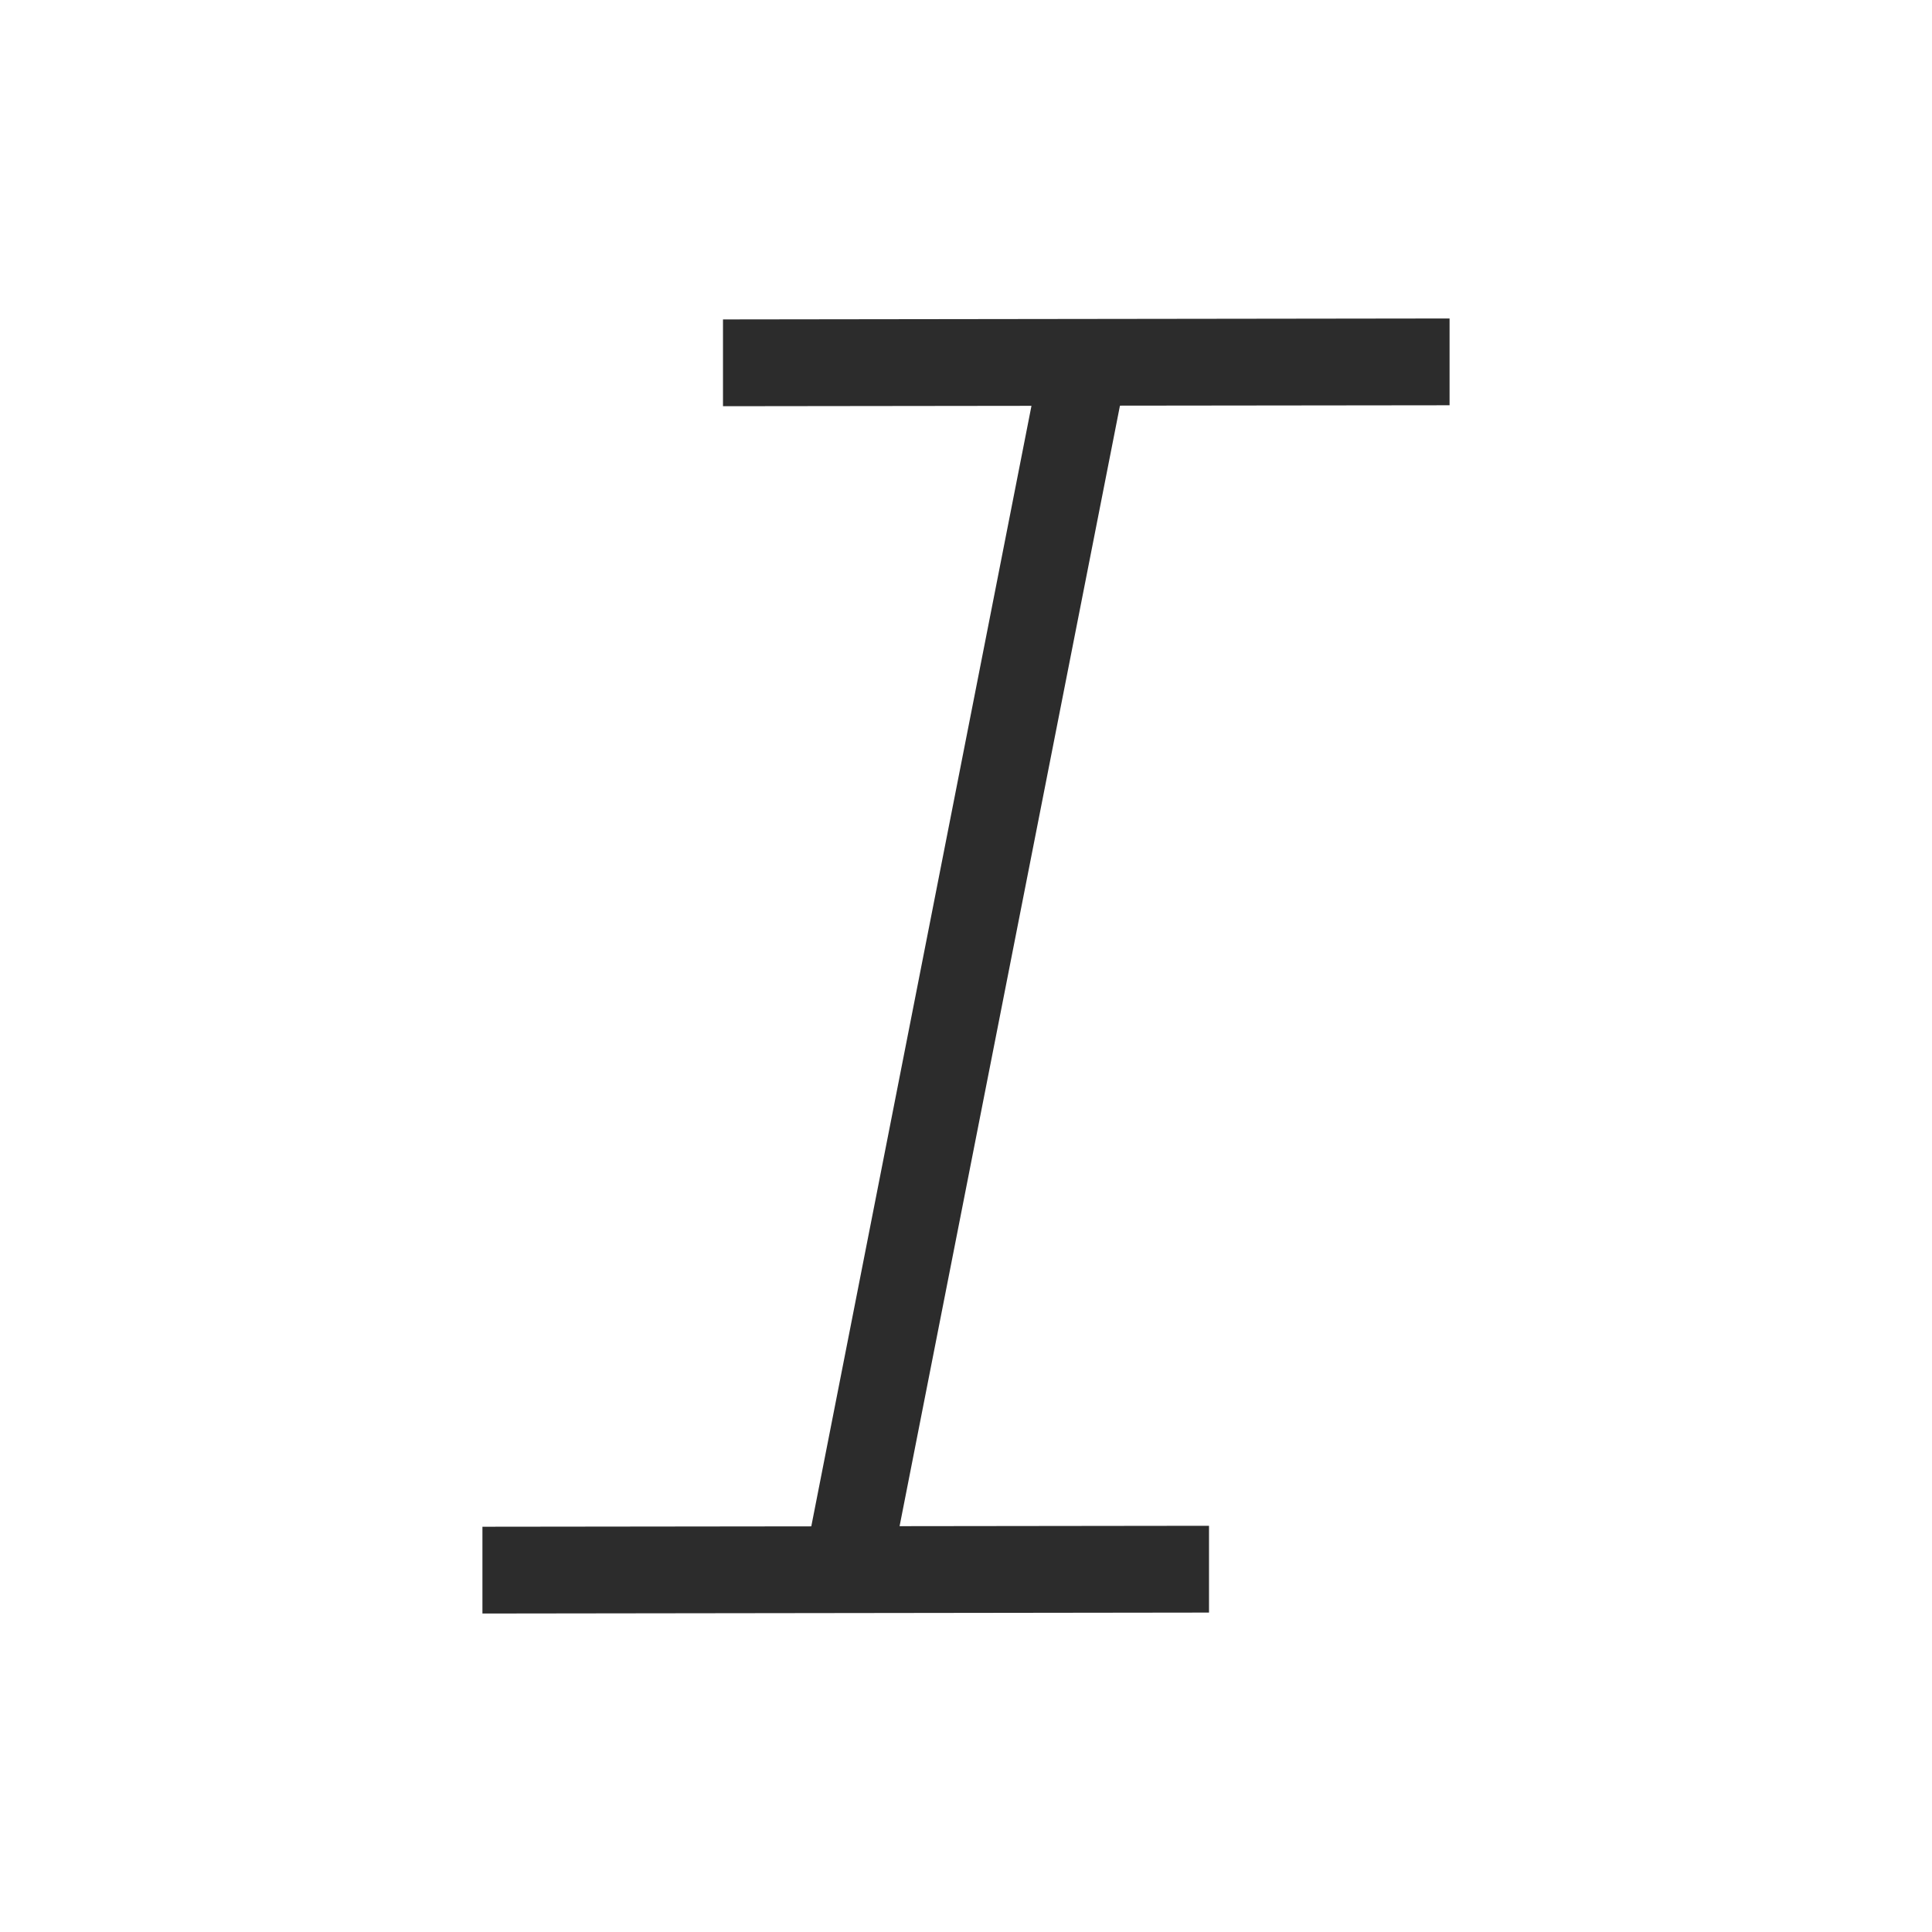
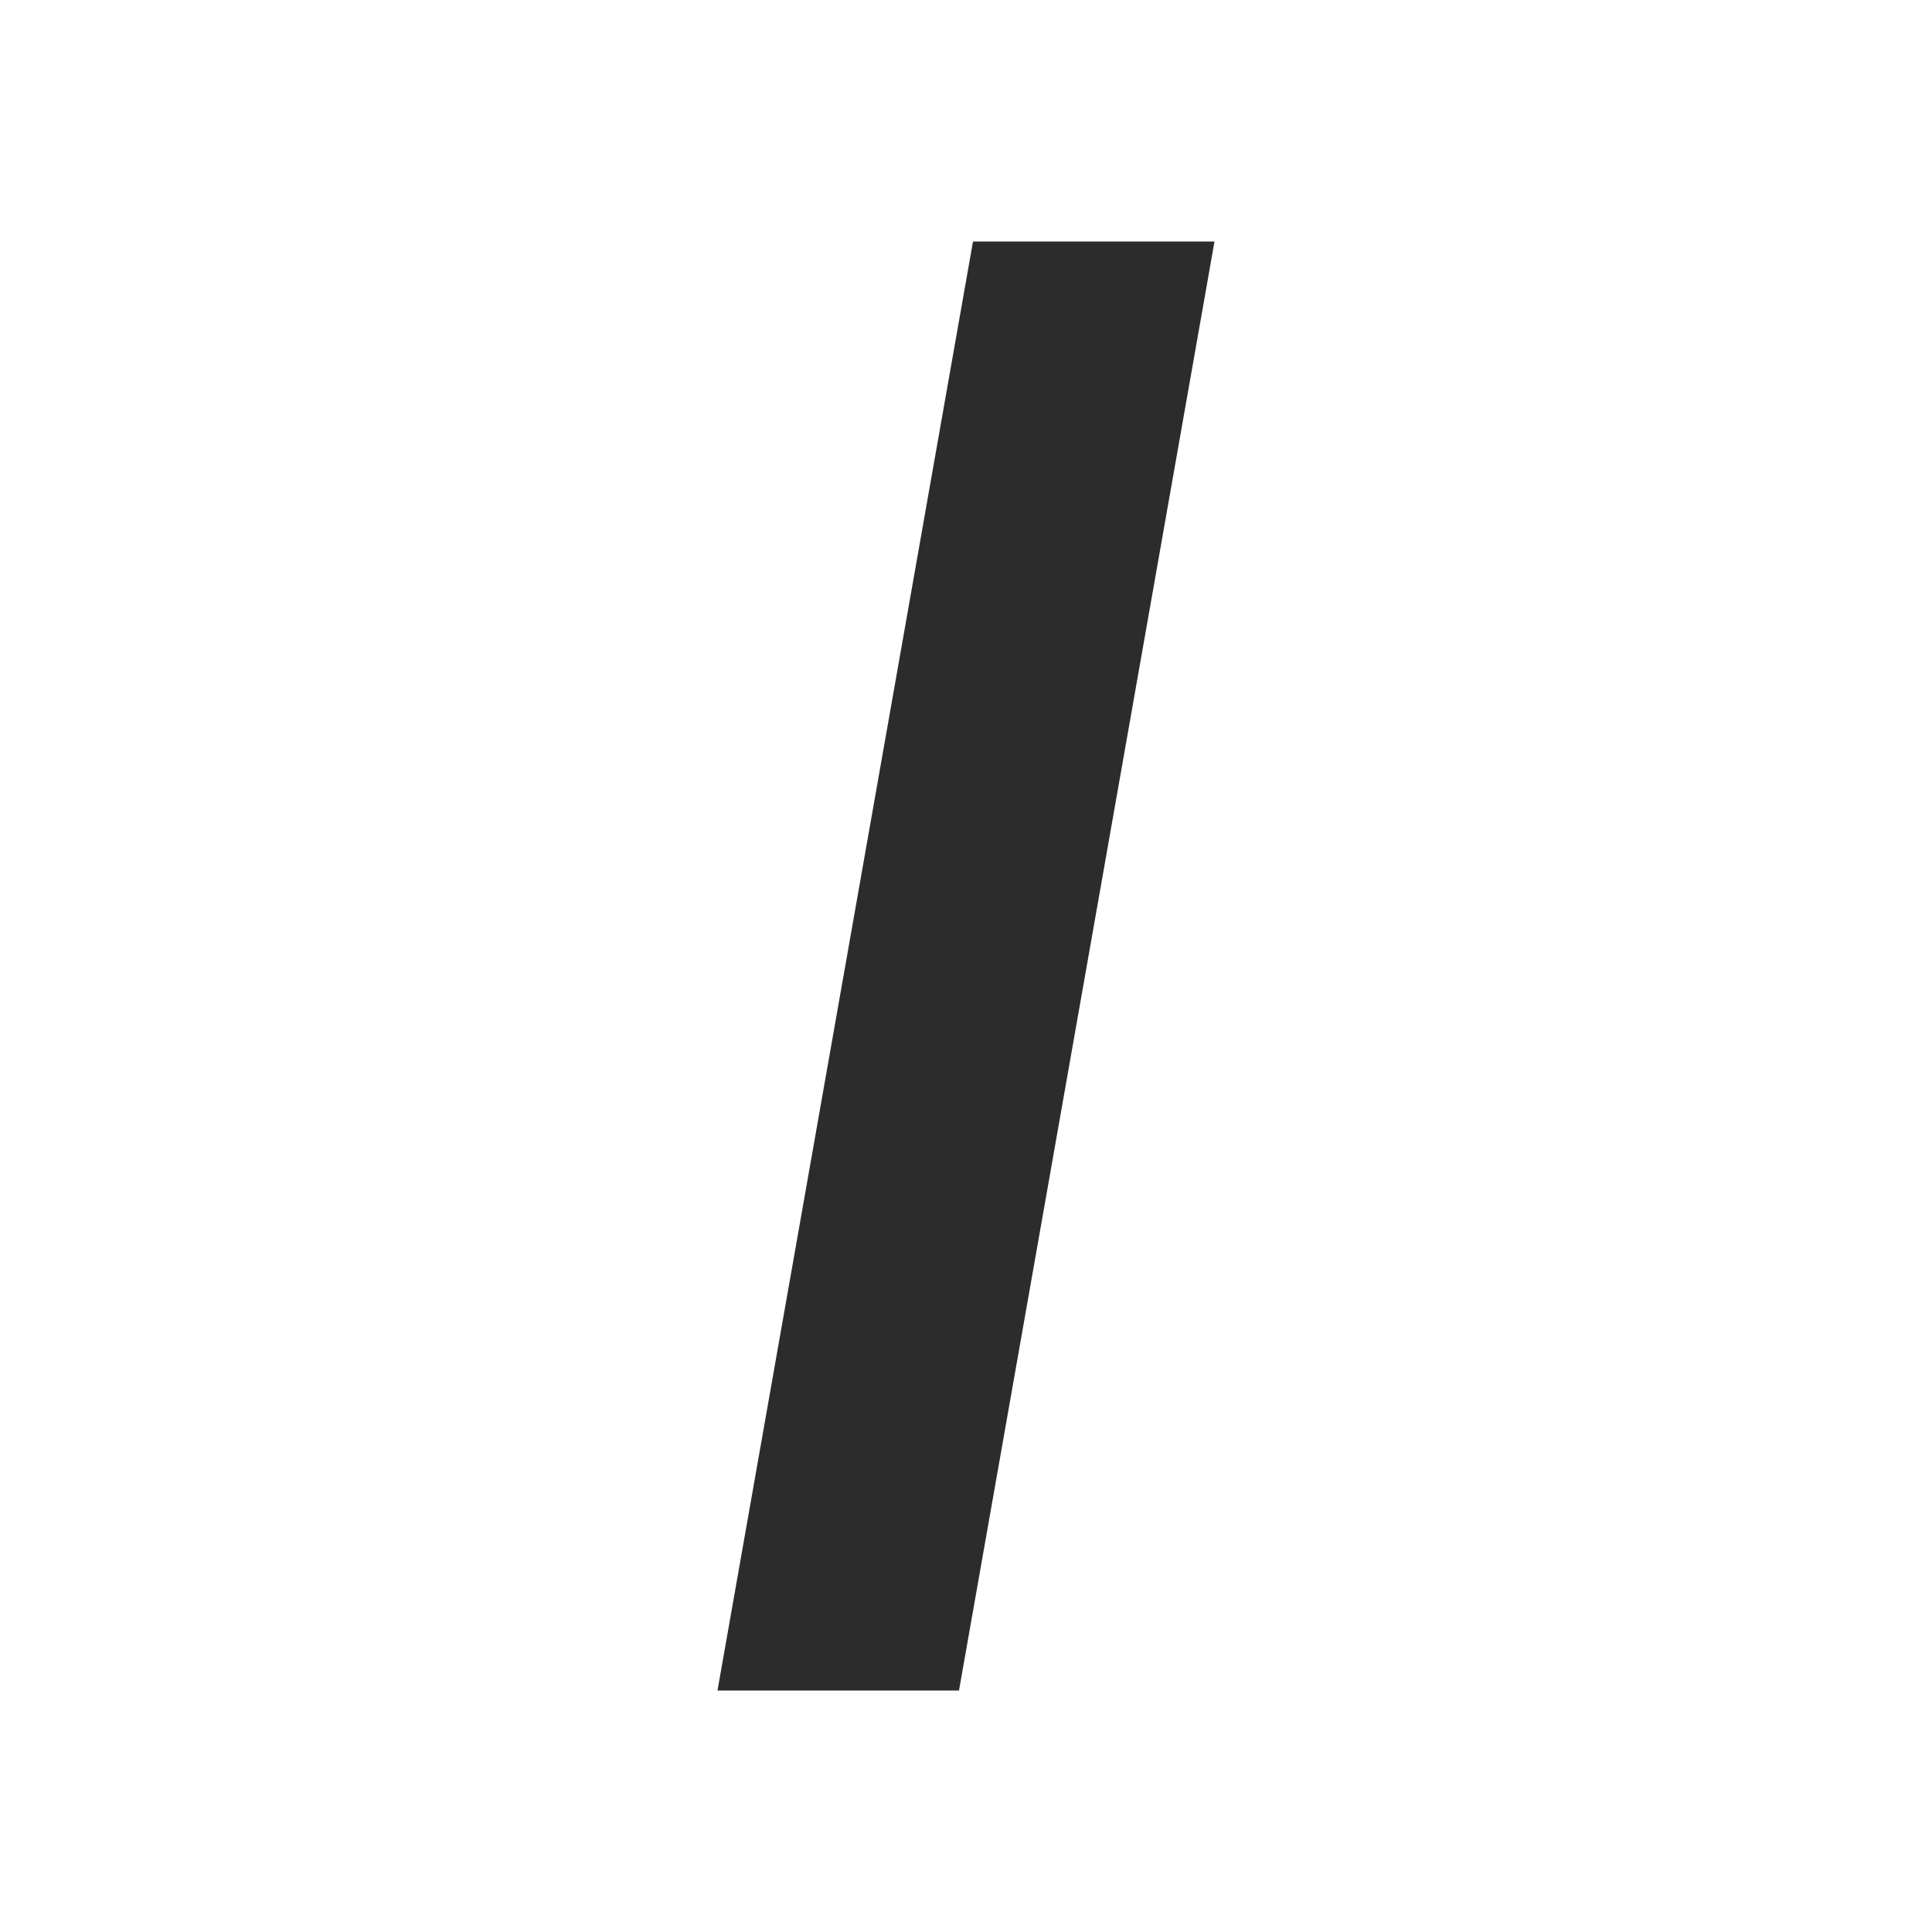
- <svg xmlns="http://www.w3.org/2000/svg" t="1521787494281" class="icon" style="" viewBox="0 0 1024 1024" version="1.1" p-id="45950" width="18" height="18">
+ <svg xmlns="http://www.w3.org/2000/svg" t="1522657304605" class="icon" style="" viewBox="0 0 1024 1024" version="1.1" p-id="3363" width="16" height="16">
  <defs>
    <style type="text/css" />
  </defs>
-   <path d="M476.8 808.9L593.6 215l174.7-0.2v-46l-385.1 0.5v46l163.5-0.2L430 809l-174.3 0.2v46l385.1-0.5v-46z" p-id="45951" fill="#2c2c2c" />
+   <path d="M508.288 896h-128L515.712 128h128z" p-id="3364" fill="#2c2c2c" />
</svg>
